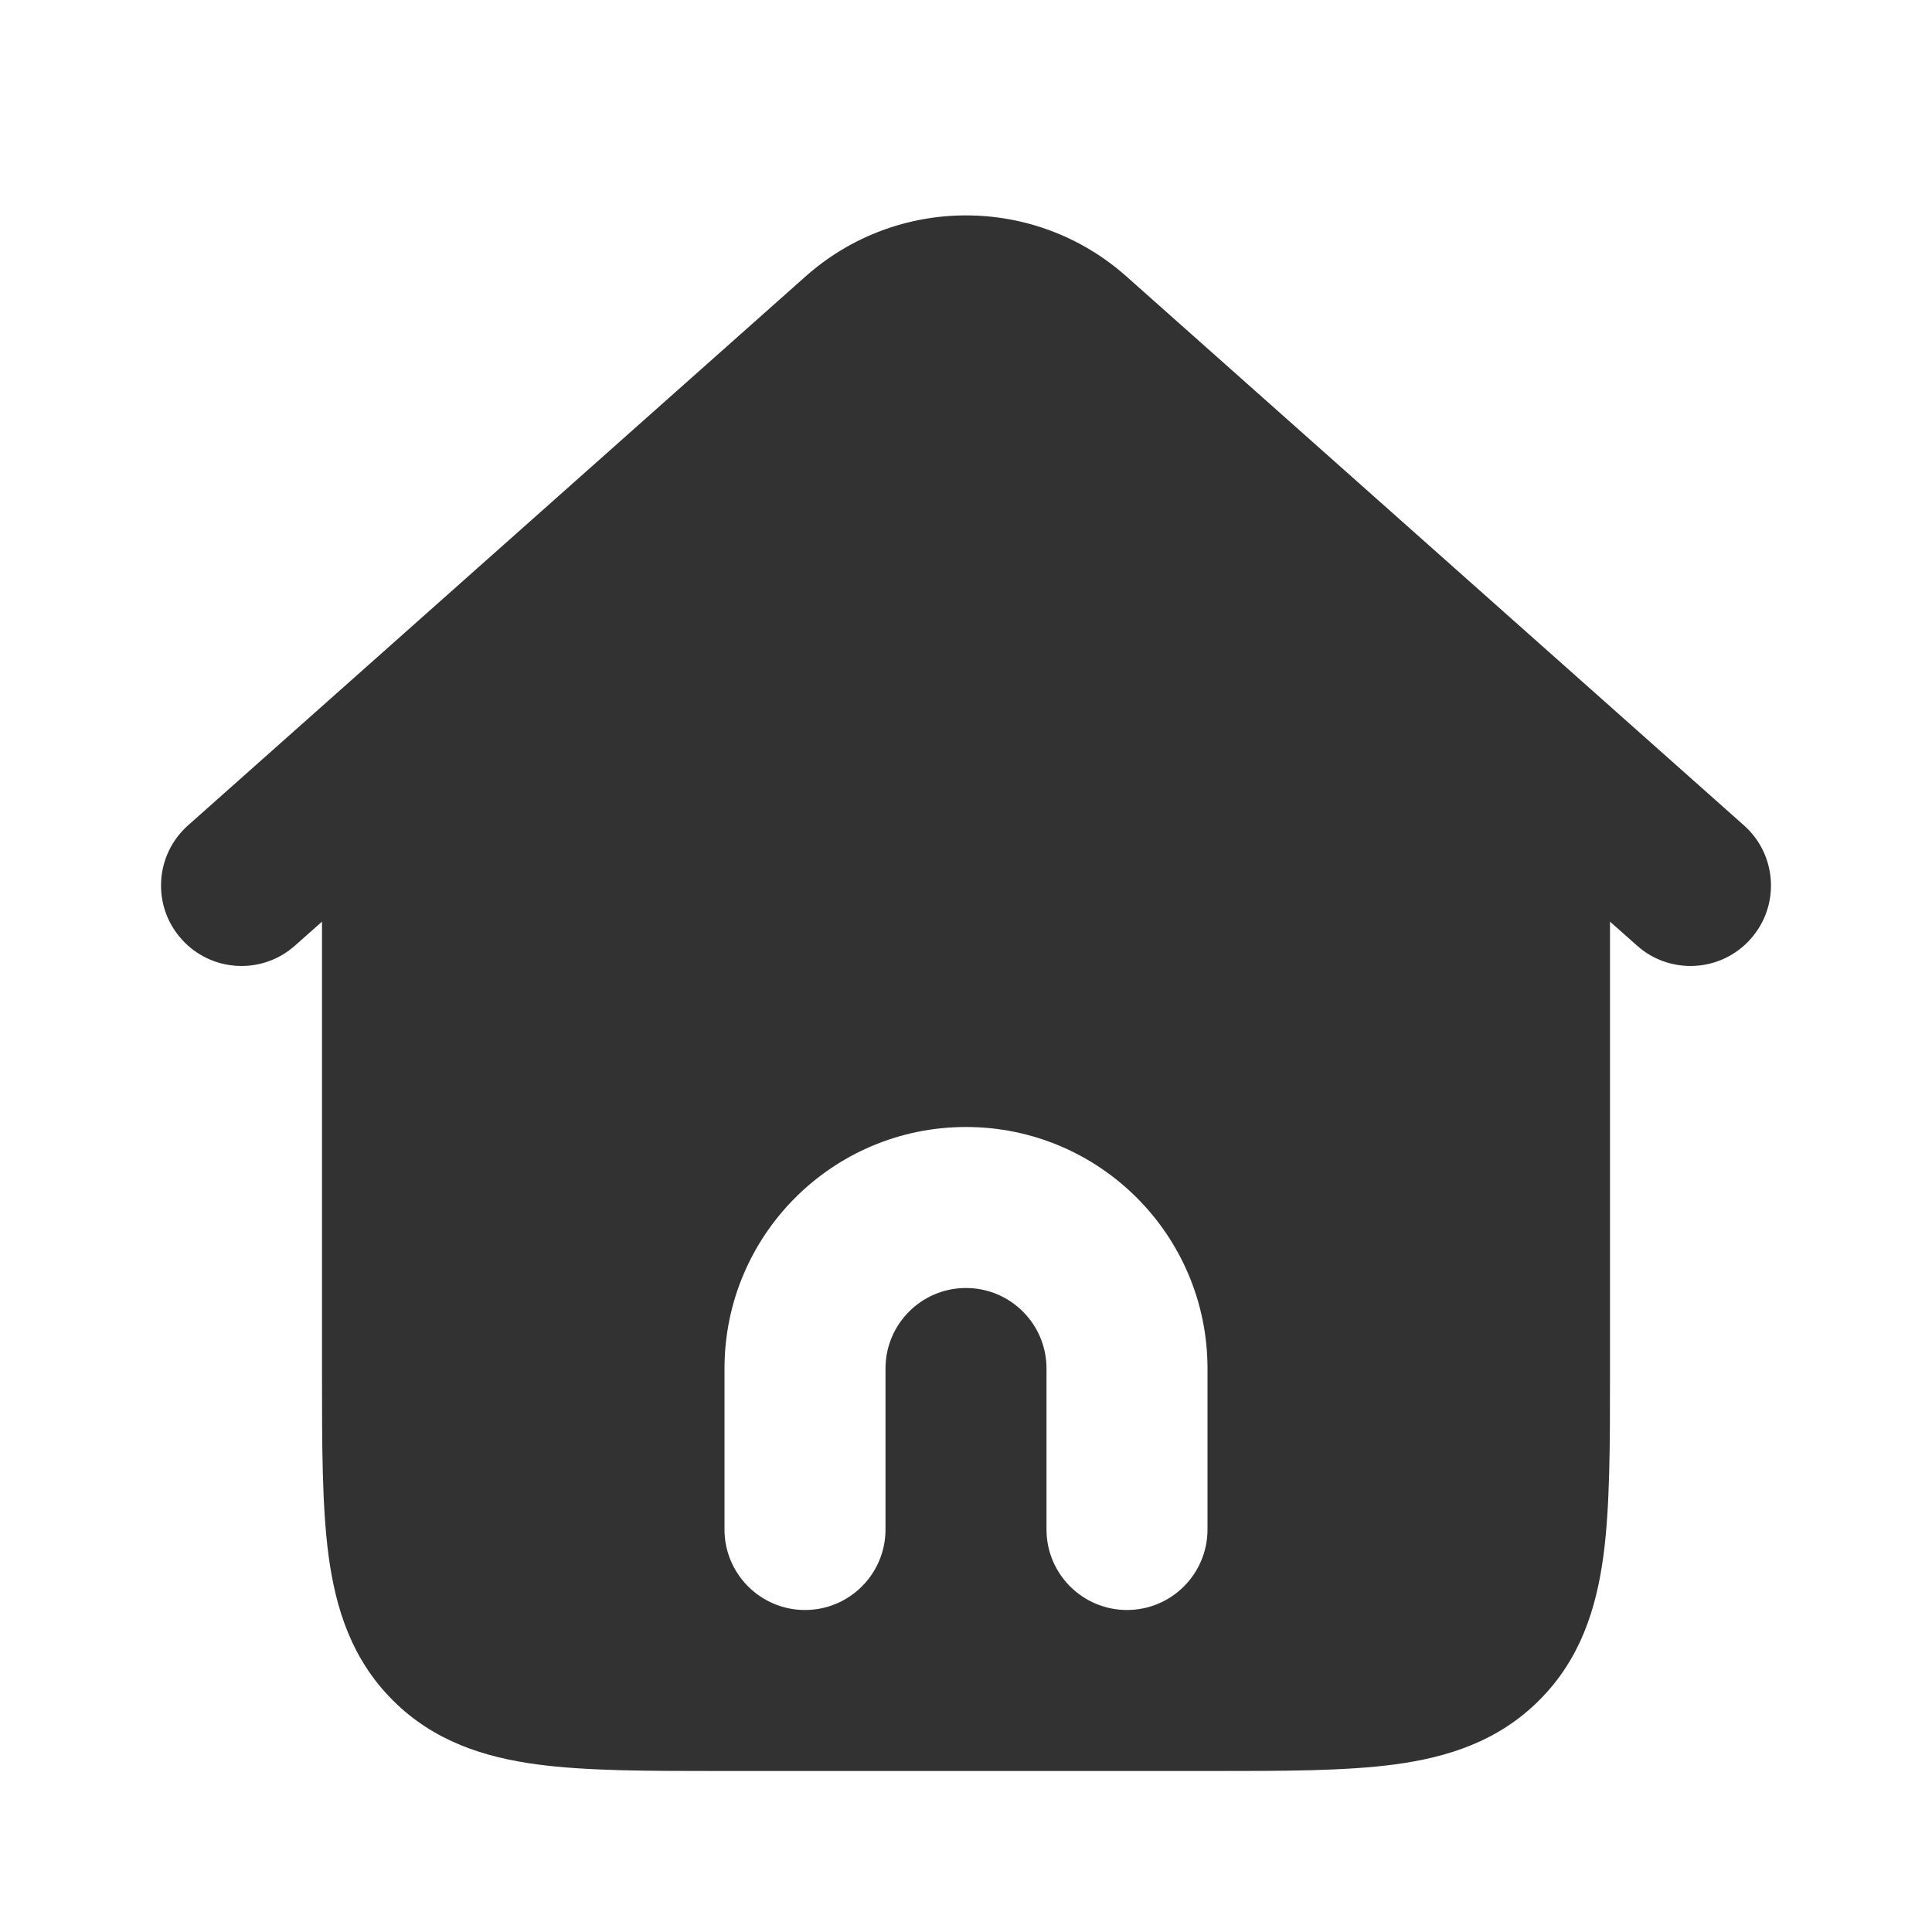
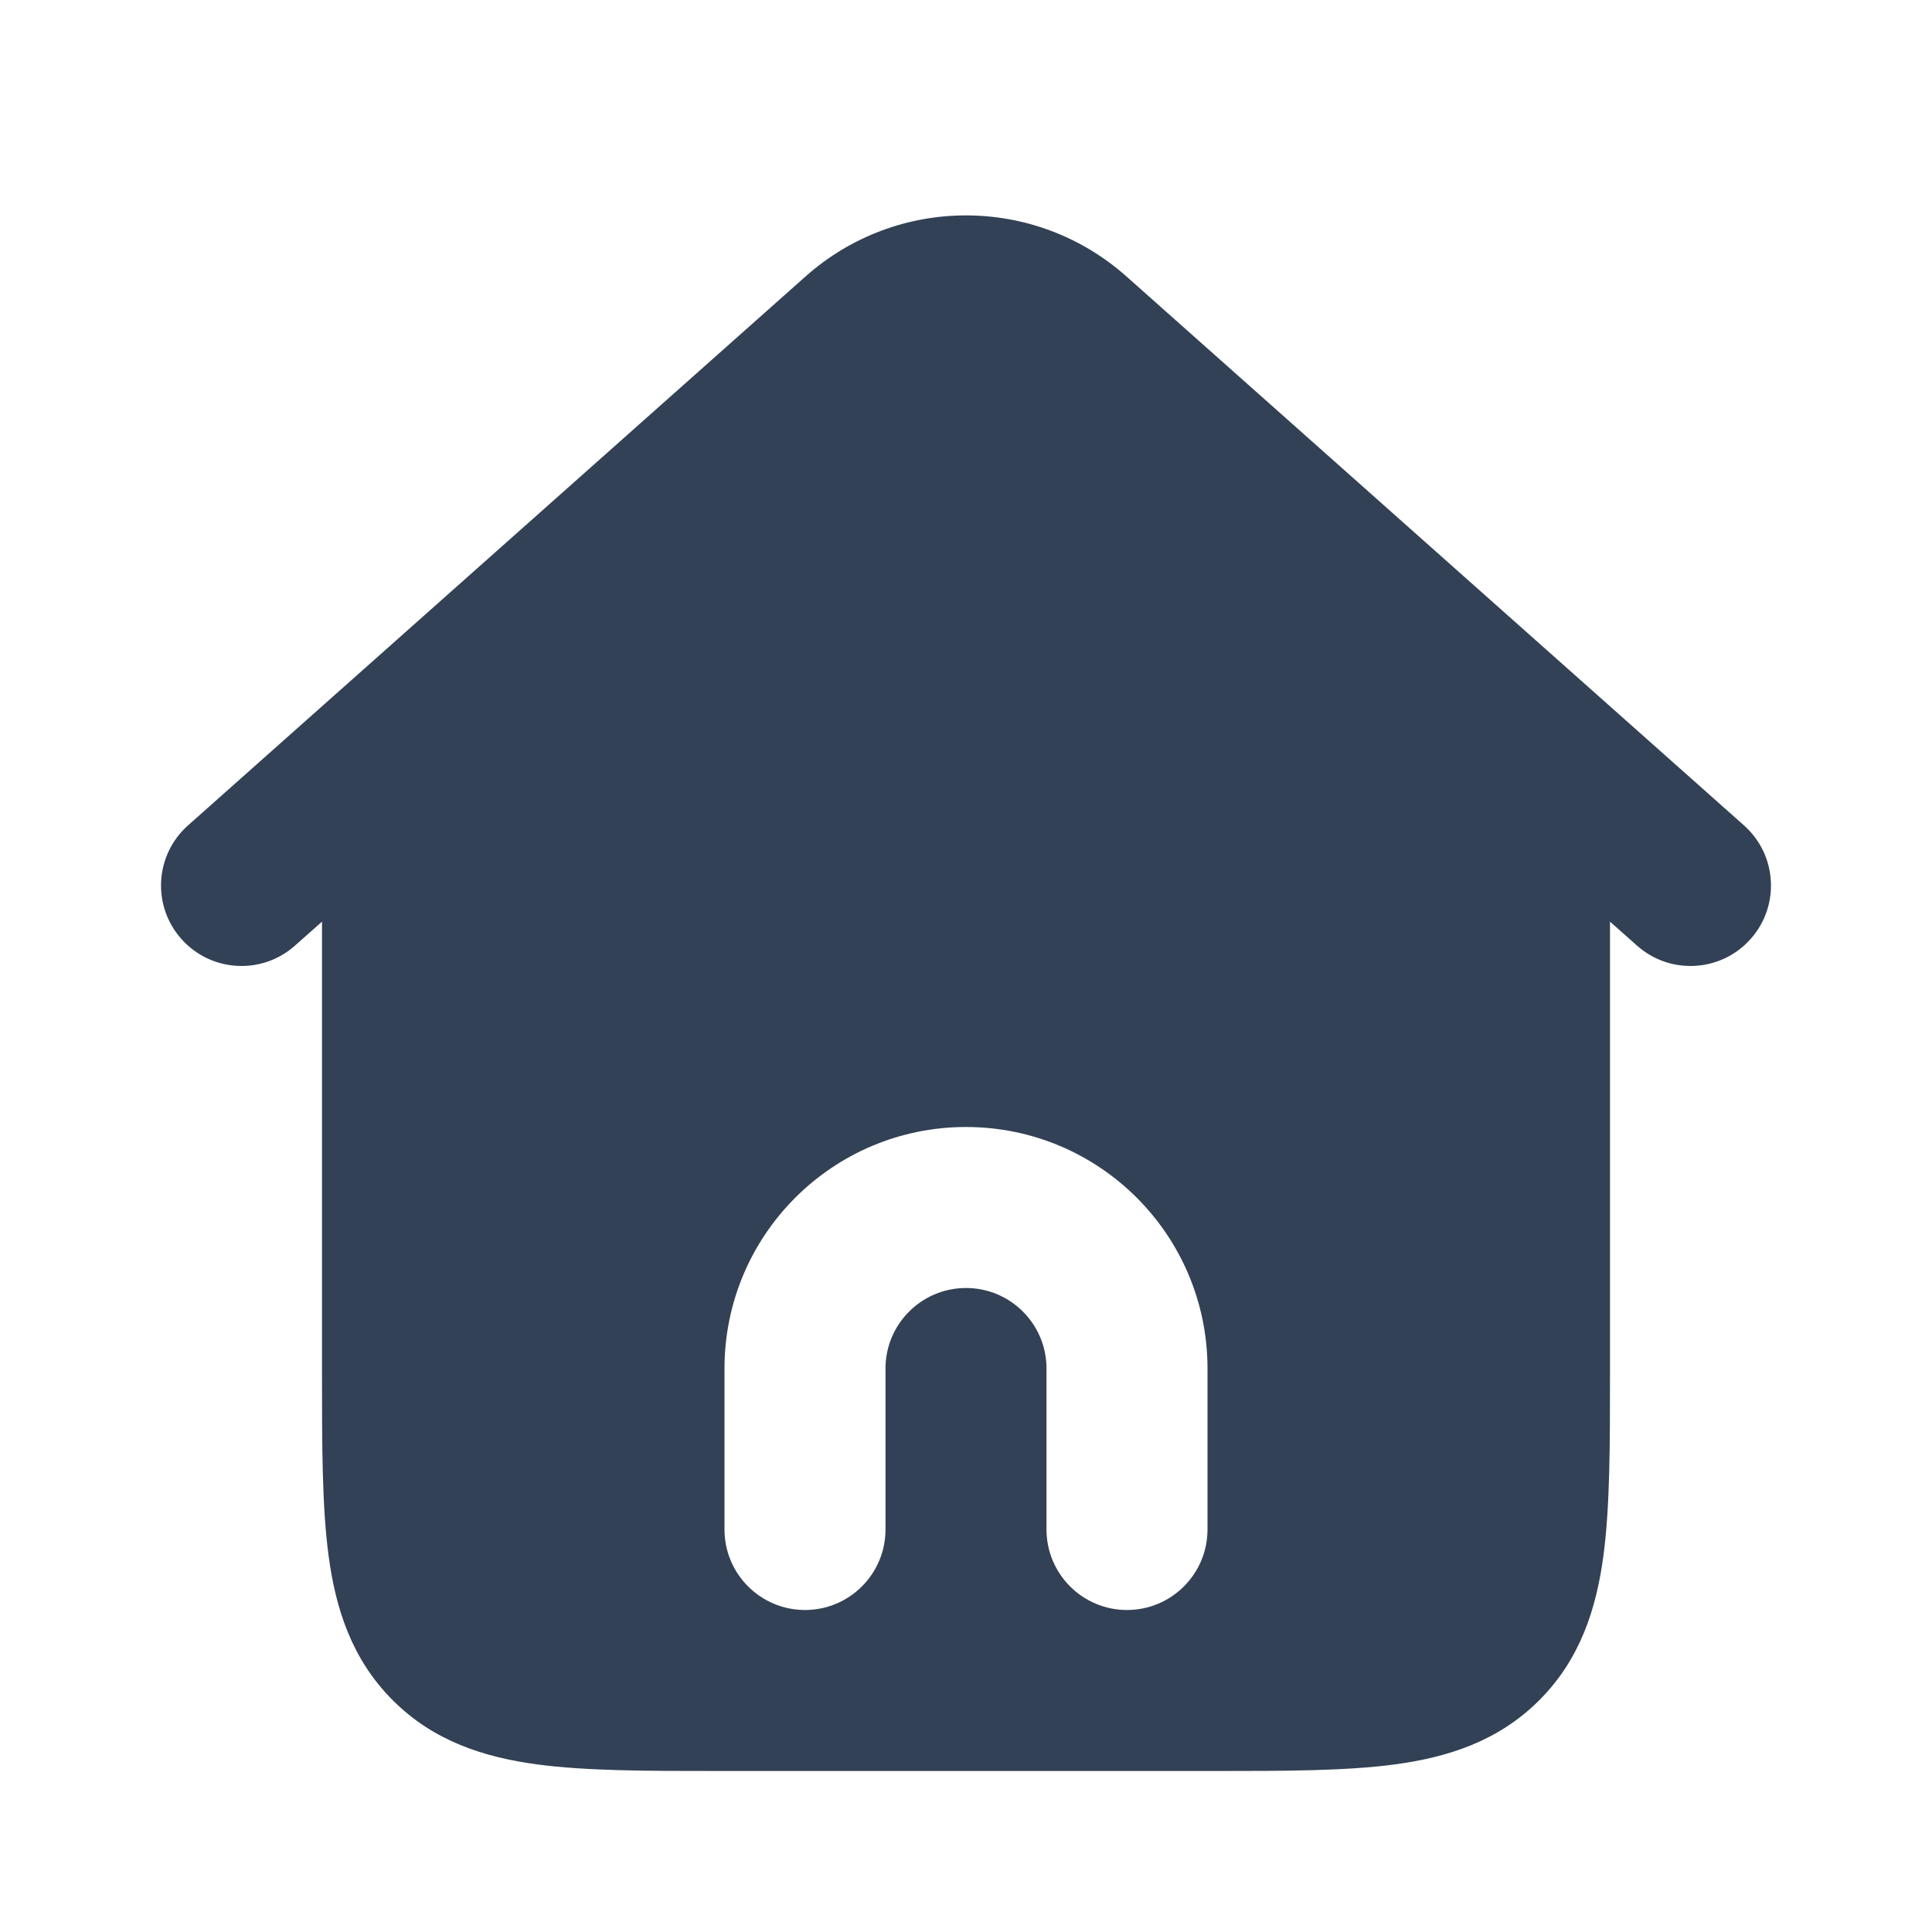
<svg xmlns="http://www.w3.org/2000/svg" width="800px" height="800px" viewBox="0 0 24 24" fill="none">
-   <path fill-rule="evenodd" clip-rule="evenodd" d="M13.993 3.434C12.856 2.423 11.144 2.423 10.007 3.434L2.336 10.253C1.923 10.62 1.886 11.252 2.253 11.664C2.62 12.077 3.252 12.114 3.664 11.747L4 11.449L4 17.066C4 17.952 4 18.716 4.082 19.328C4.17 19.983 4.369 20.612 4.879 21.121C5.388 21.631 6.017 21.83 6.672 21.918C7.284 22 8.048 22 8.934 22H15.066C15.952 22 16.716 22 17.328 21.918C17.983 21.83 18.612 21.631 19.121 21.121C19.631 20.612 19.83 19.983 19.918 19.328C20 18.716 20 17.952 20 17.066L20 11.449L20.336 11.747C20.748 12.114 21.381 12.077 21.747 11.664C22.114 11.252 22.077 10.62 21.664 10.253L13.993 3.434ZM12 16C11.448 16 11 16.448 11 17V19C11 19.552 10.552 20 10 20C9.448 20 9 19.552 9 19V17C9 15.343 10.343 14 12 14C13.657 14 15 15.343 15 17V19C15 19.552 14.552 20 14 20C13.448 20 13 19.552 13 19V17C13 16.448 12.552 16 12 16Z" fill="#323232" />
+   <path fill-rule="evenodd" clip-rule="evenodd" d="M13.993 3.434C12.856 2.423 11.144 2.423 10.007 3.434L2.336 10.253C1.923 10.62 1.886 11.252 2.253 11.664C2.62 12.077 3.252 12.114 3.664 11.747L4 11.449L4 17.066C4 17.952 4 18.716 4.082 19.328C4.17 19.983 4.369 20.612 4.879 21.121C5.388 21.631 6.017 21.83 6.672 21.918C7.284 22 8.048 22 8.934 22H15.066C15.952 22 16.716 22 17.328 21.918C17.983 21.83 18.612 21.631 19.121 21.121C19.631 20.612 19.83 19.983 19.918 19.328C20 18.716 20 17.952 20 17.066L20 11.449L20.336 11.747C20.748 12.114 21.381 12.077 21.747 11.664C22.114 11.252 22.077 10.62 21.664 10.253L13.993 3.434ZM12 16C11.448 16 11 16.448 11 17V19C11 19.552 10.552 20 10 20C9.448 20 9 19.552 9 19V17C9 15.343 10.343 14 12 14C13.657 14 15 15.343 15 17V19C15 19.552 14.552 20 14 20C13.448 20 13 19.552 13 19V17C13 16.448 12.552 16 12 16Z" fill="#324155" />
</svg>
